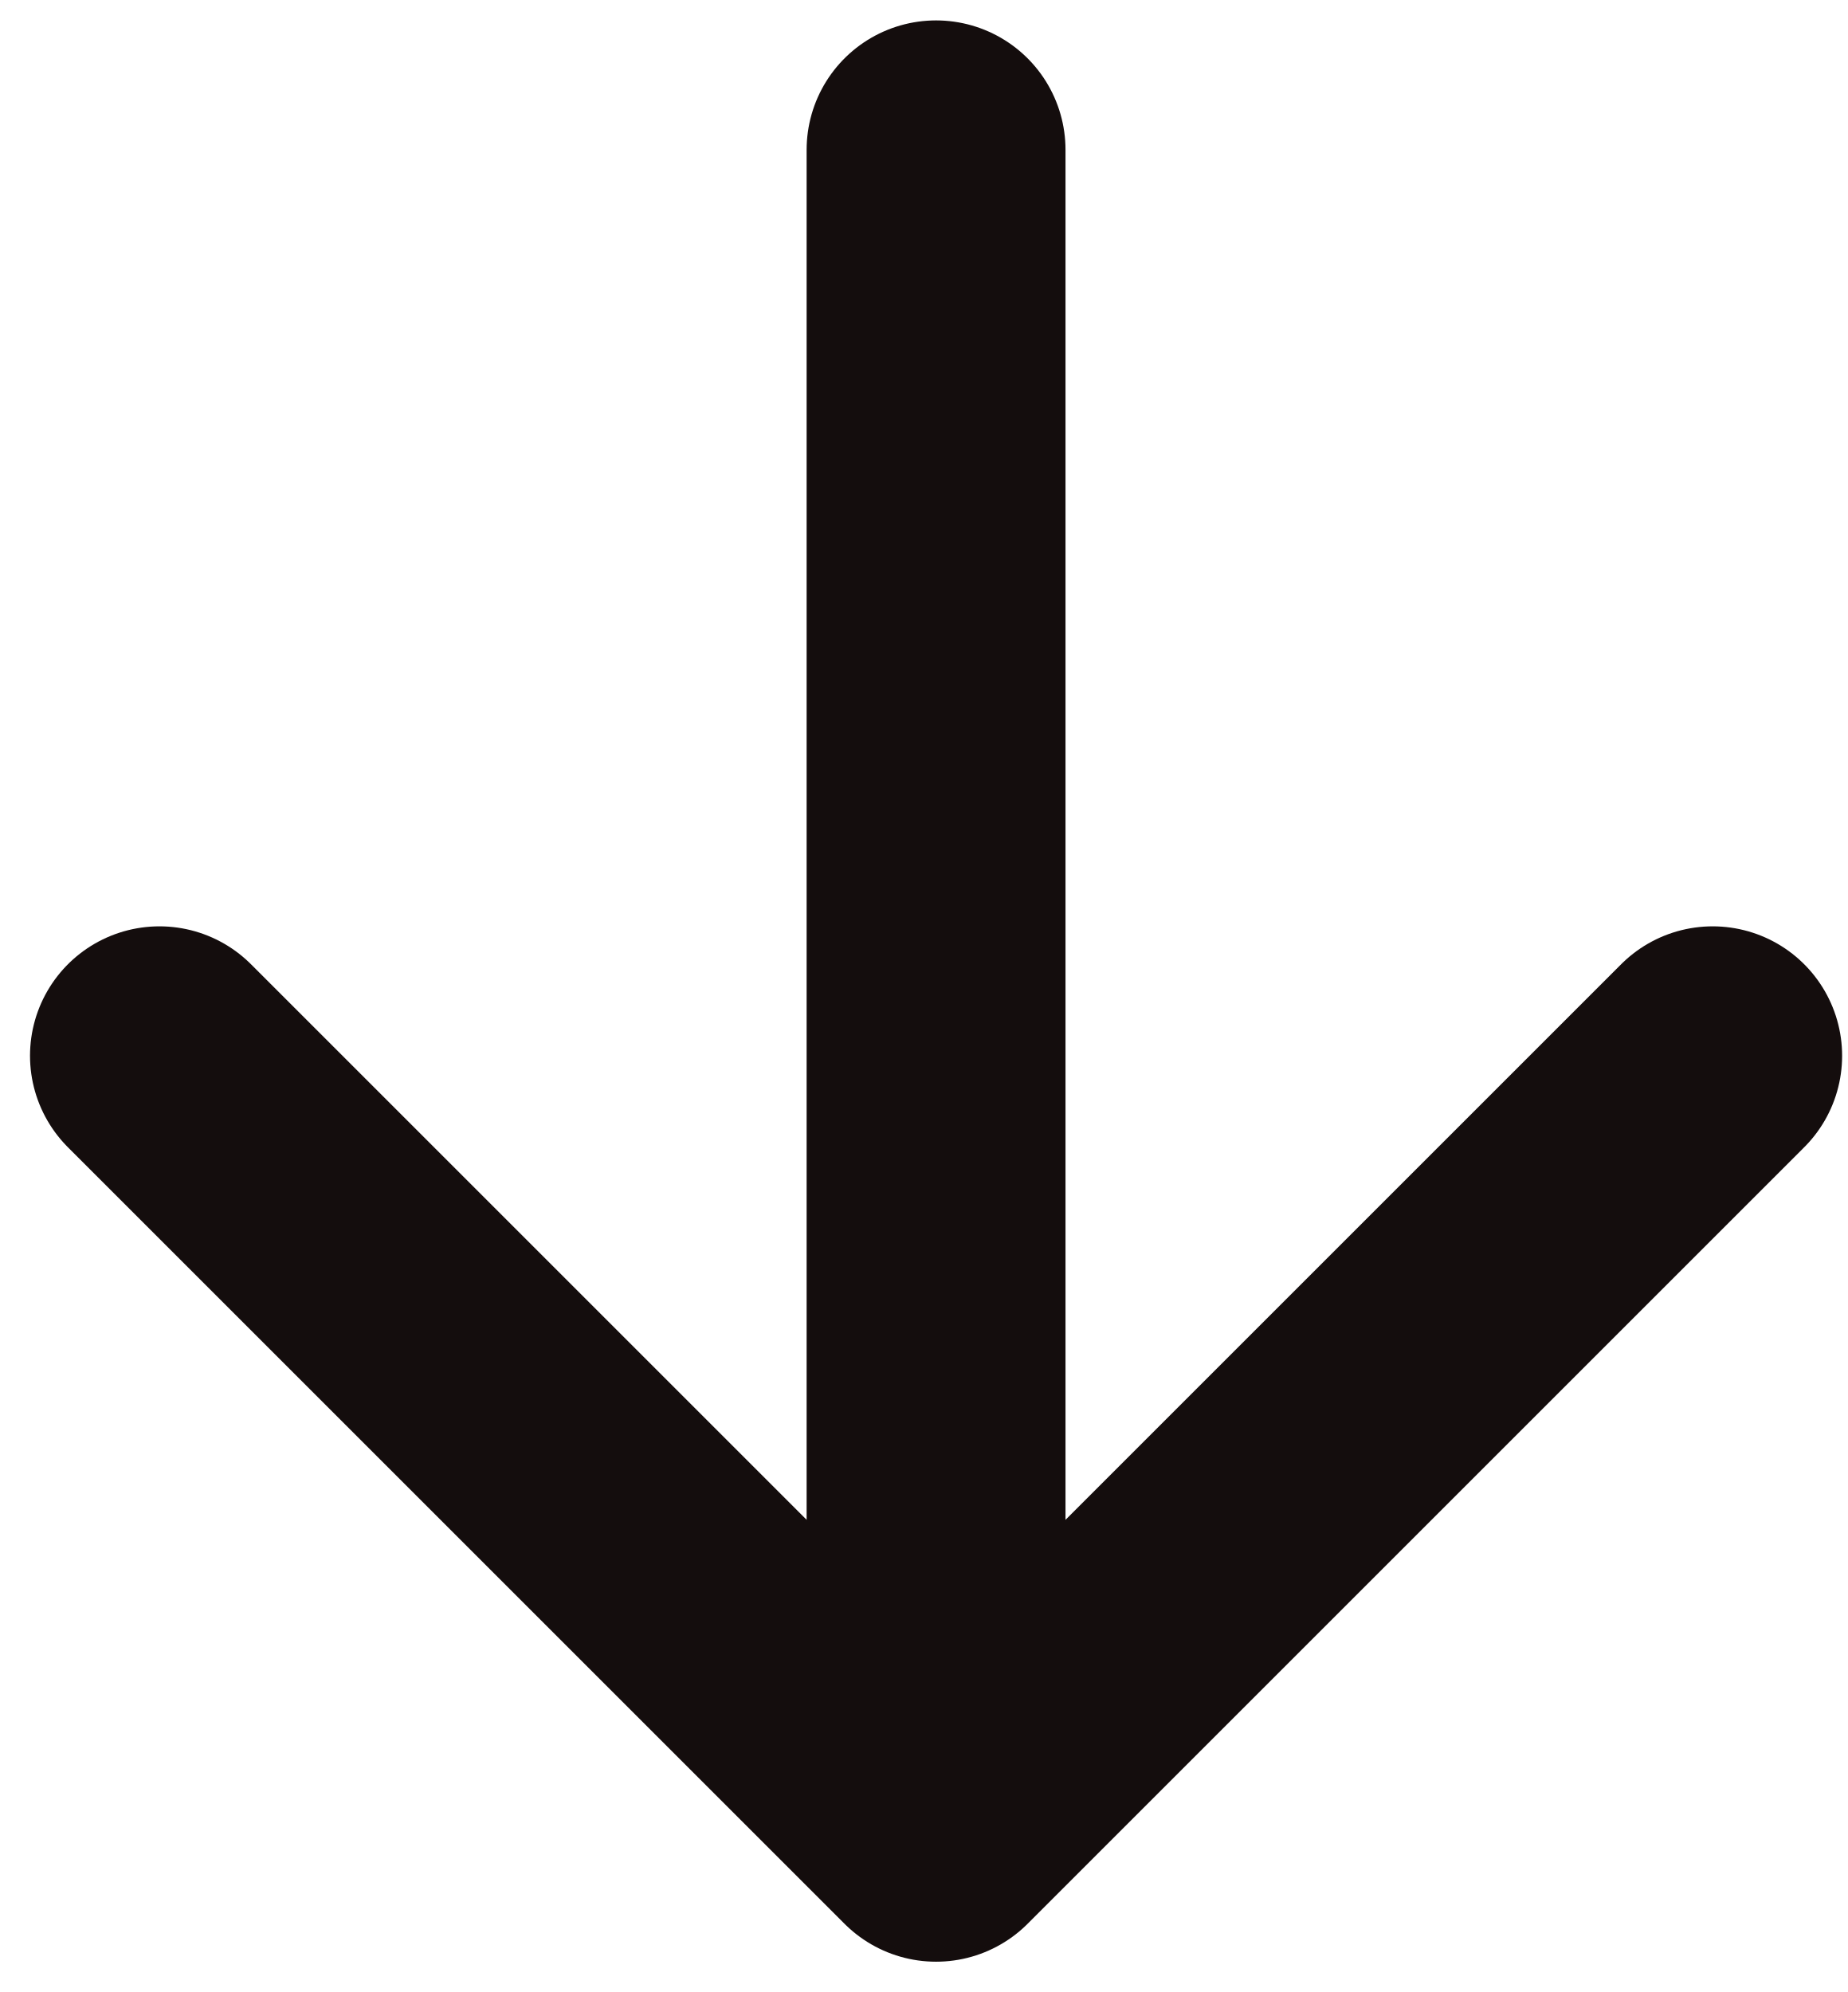
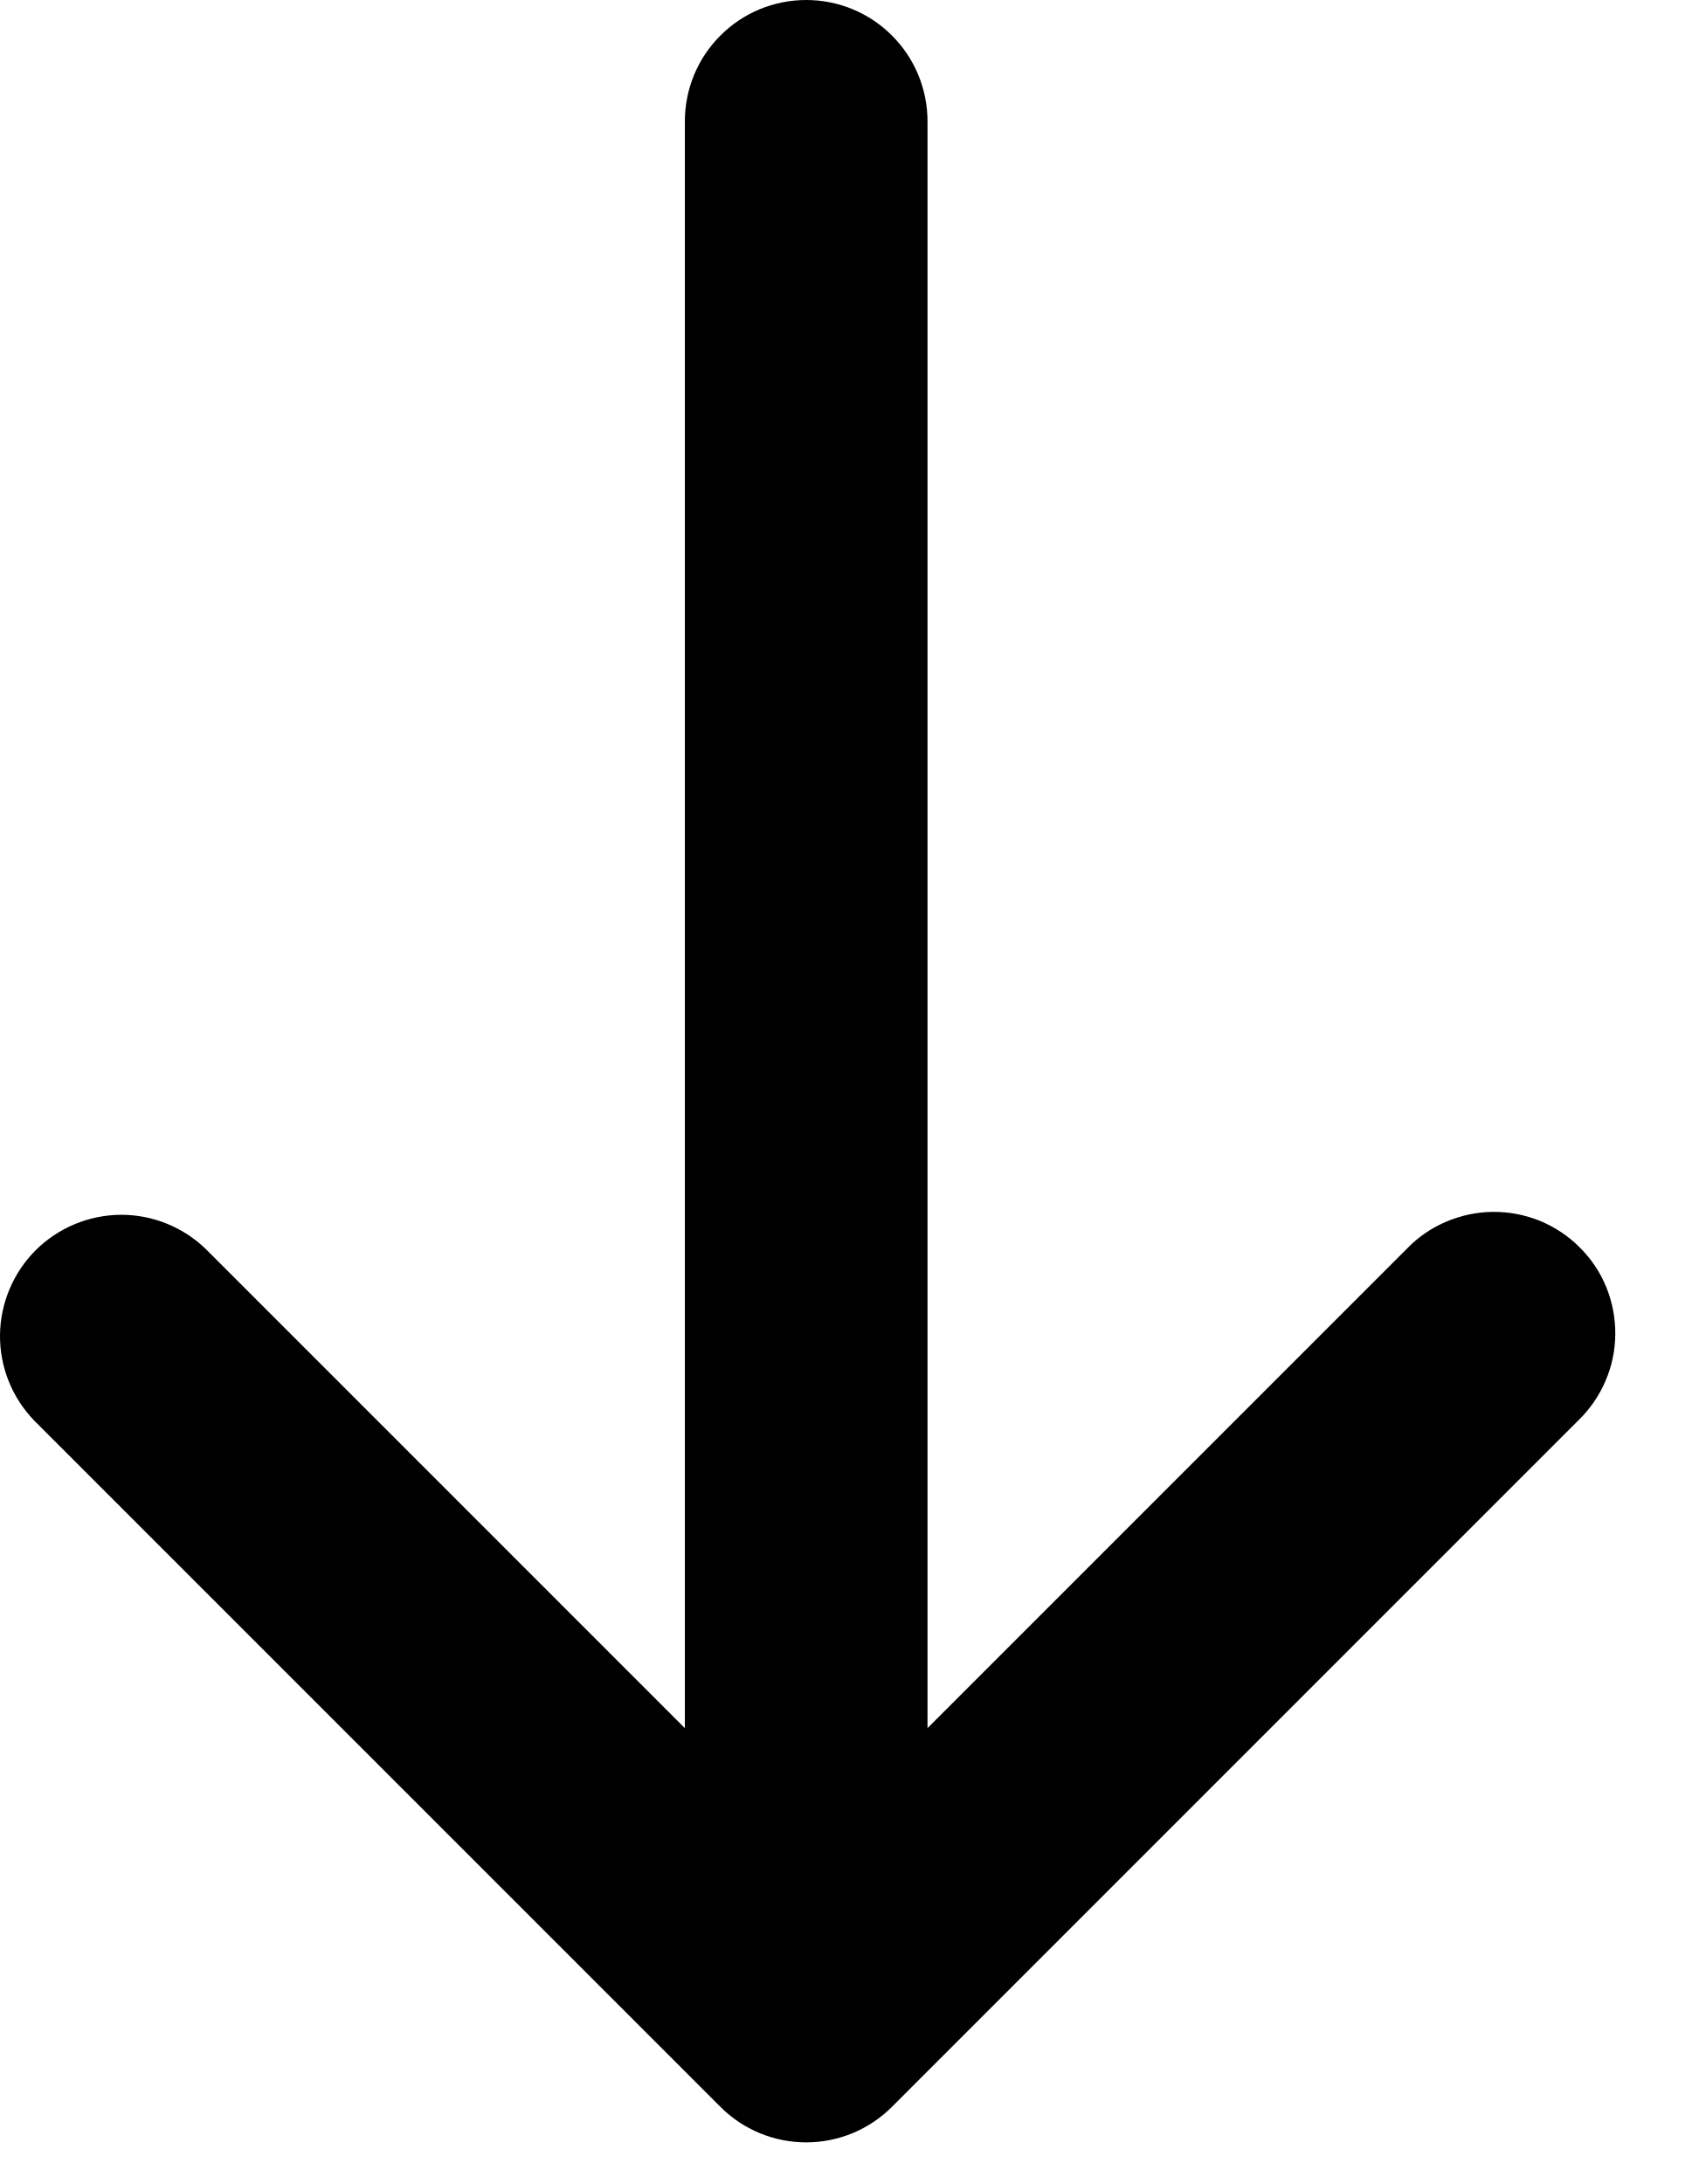
- <svg xmlns="http://www.w3.org/2000/svg" width="51" height="55" viewBox="0 0 51 55" fill="none">
-   <path d="M47.282 29.15L25.842 50.59L4.402 29.15M25.842 47.612V4.137" stroke="#140D0D" stroke-width="7.147" stroke-linecap="round" stroke-linejoin="round" />
+ <svg xmlns="http://www.w3.org/2000/svg" width="14" height="18" viewBox="0 0 14 18" fill="none">
+   <path d="M5.938 17.364C6.125 17.552 6.38 17.657 6.645 17.657C6.91 17.657 7.164 17.552 7.352 17.364L13.009 11.707C13.104 11.615 13.181 11.504 13.233 11.382C13.286 11.26 13.313 11.129 13.314 10.996C13.315 10.864 13.29 10.732 13.24 10.609C13.19 10.486 13.115 10.374 13.021 10.281C12.928 10.187 12.816 10.113 12.693 10.062C12.57 10.012 12.438 9.987 12.306 9.988C12.173 9.989 12.042 10.017 11.92 10.069C11.797 10.121 11.687 10.197 11.595 10.293L7.645 14.243V1C7.645 0.735 7.54 0.48 7.352 0.293C7.165 0.105 6.91 0 6.645 0C6.38 0 6.125 0.105 5.938 0.293C5.75 0.48 5.645 0.735 5.645 1V14.243L1.695 10.293C1.506 10.111 1.254 10.01 0.992 10.012C0.729 10.015 0.479 10.12 0.293 10.305C0.108 10.491 0.003 10.741 0 11.004C-0.002 11.266 0.099 11.518 0.281 11.707L5.938 17.364Z" fill="black" />
</svg>
